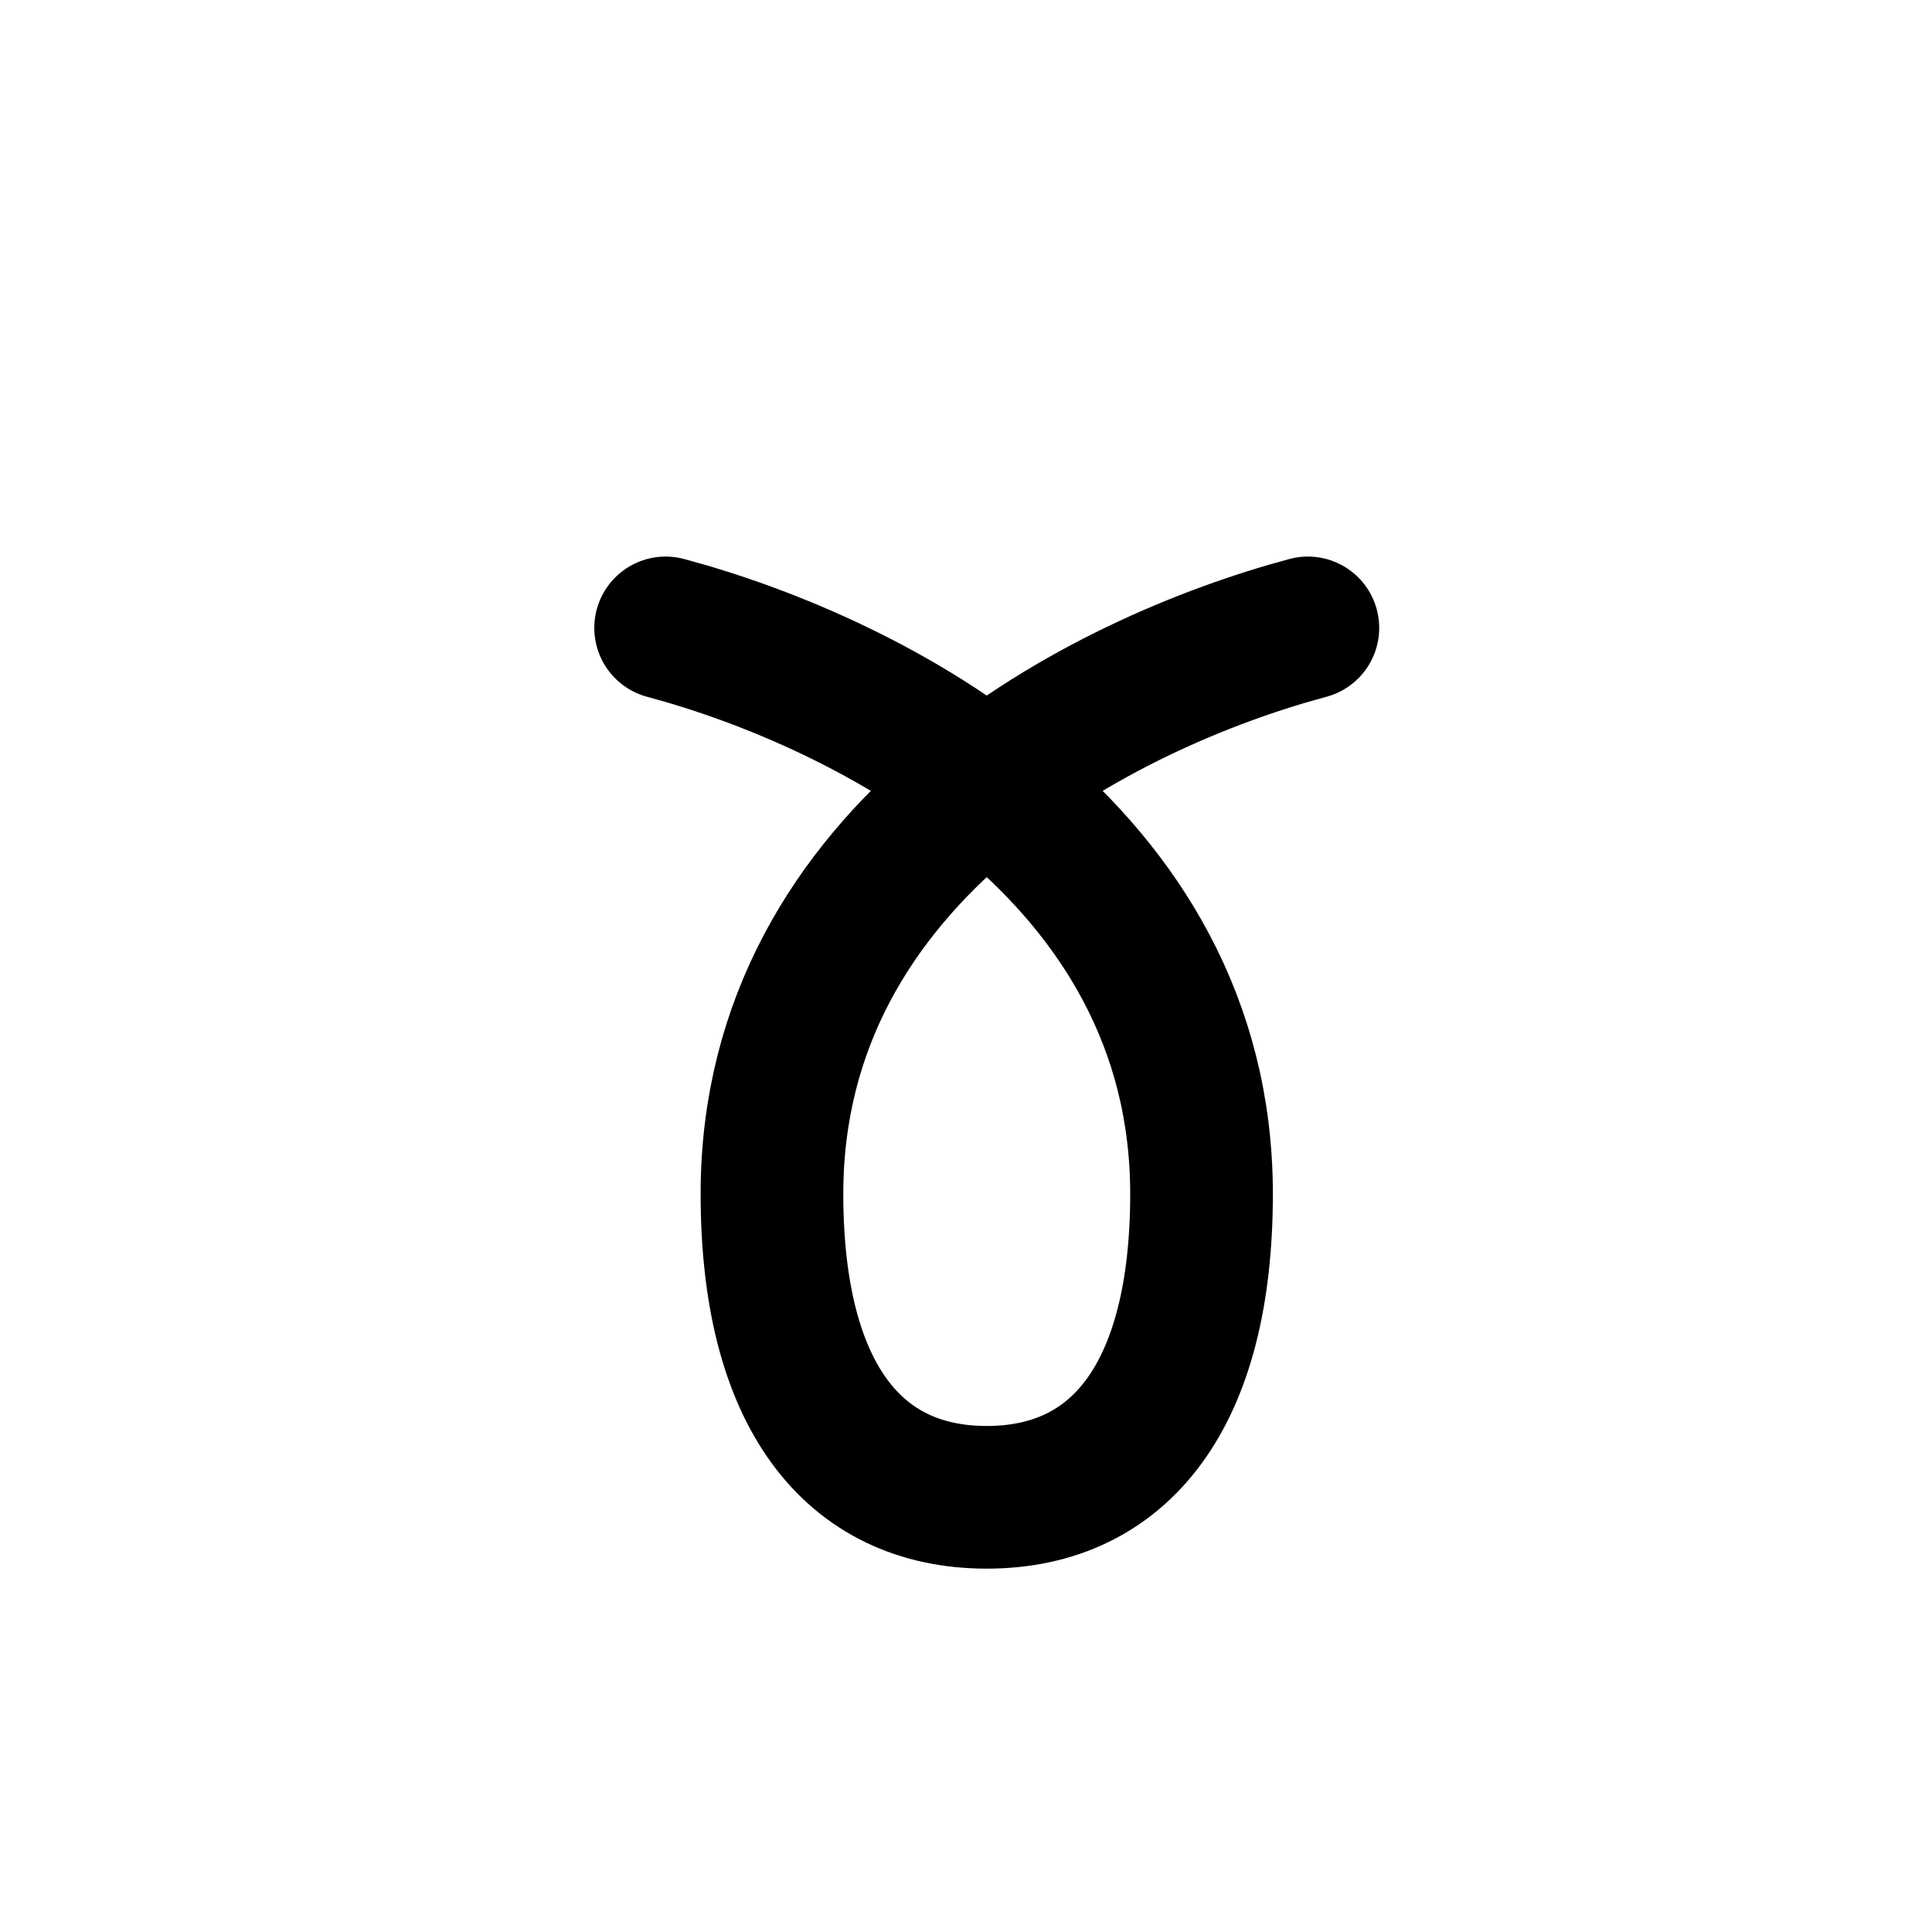
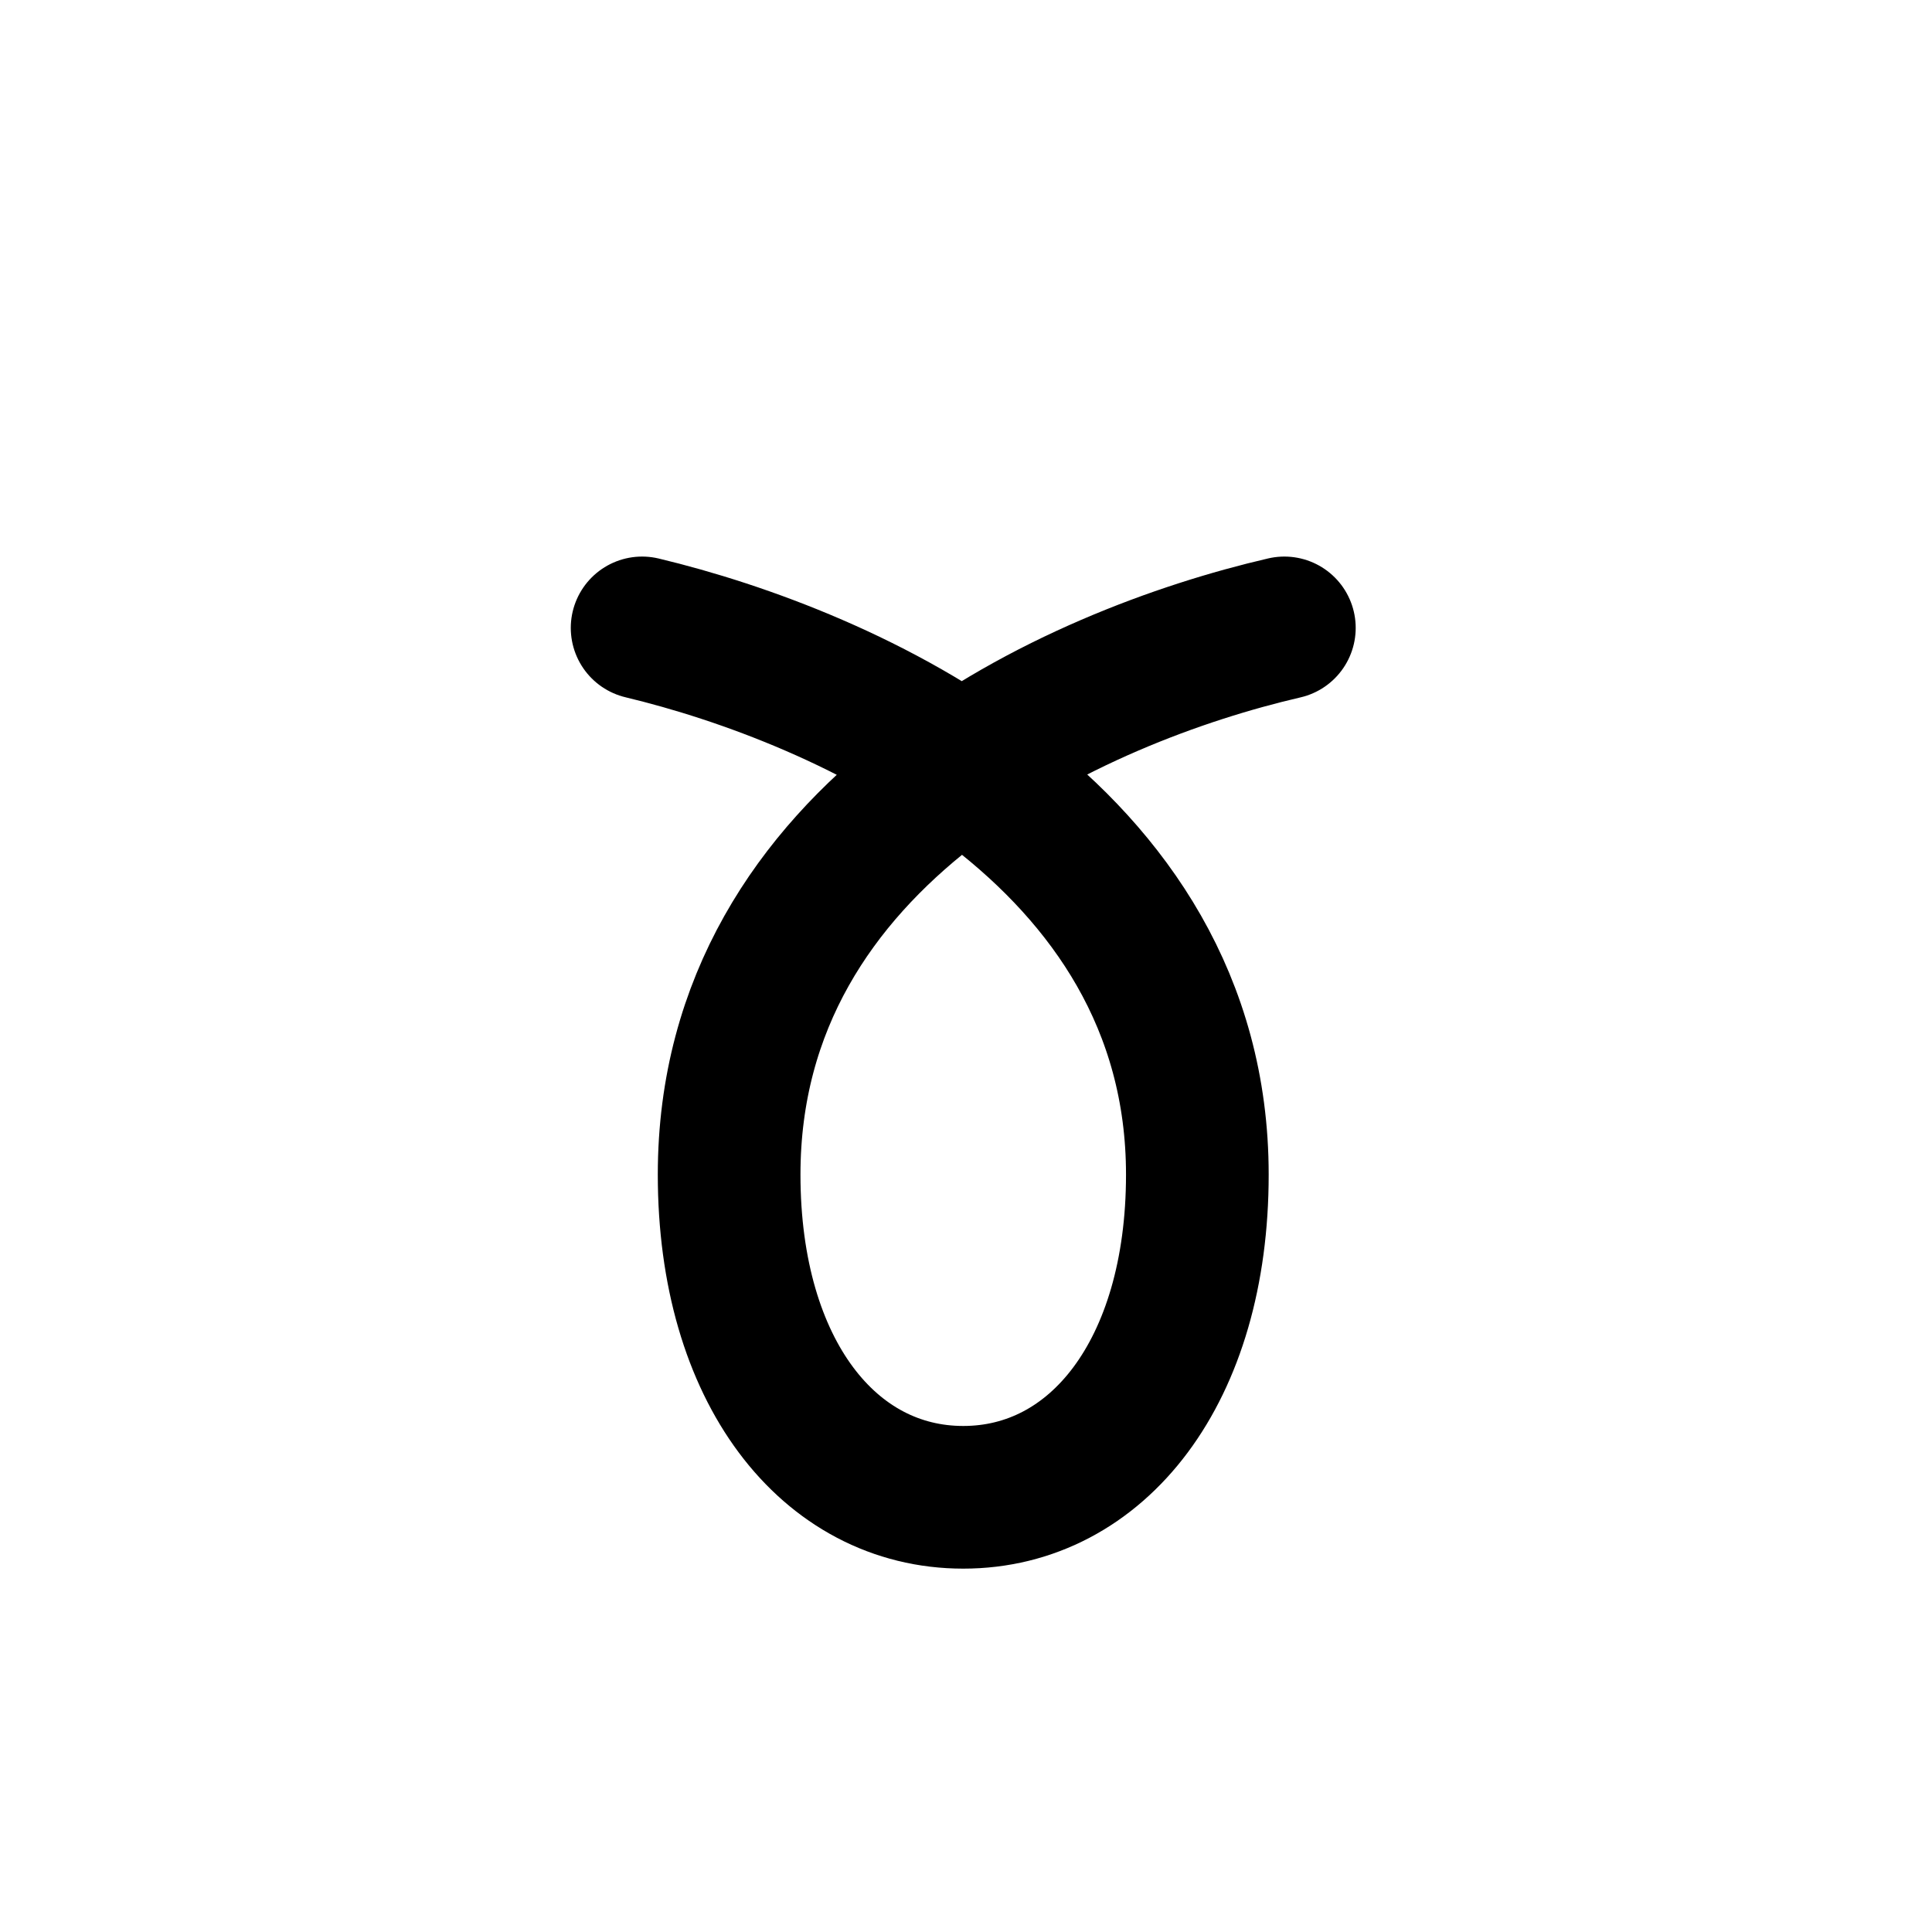
<svg xmlns="http://www.w3.org/2000/svg" version="1.1" viewBox="-10 0 1000 1000" id="svg2" width="1000" height="1000">
  <defs id="defs10" />
  <g id="g4720" transform="matrix(1.0663,0,0,-1.0663,68.33568,1499.684)" style="opacity:0.451" />
  <g transform="matrix(1,0,0,-1,0,1418)" id="g4" />
  <g id="g4720-4" transform="matrix(1.0663,0,0,-1.0663,136.9952,1604.197)" style="opacity:0.451" />
  <g transform="matrix(1,0,0,-1,68.65956,1522.513)" id="g4-5" />
-   <path style="fill:none;fill-rule:evenodd;stroke:#000000;stroke-width:73.846;stroke-linecap:round;stroke-linejoin:round;stroke-miterlimit:4;stroke-dasharray:none;stroke-opacity:1" d="M 666.951,325 C 561.412,353.279 389.565,439.916 389.565,617.958 c 0,103.885 41.815,157.042 111.173,157.042 69.358,0 111.173,-53.157 111.173,-157.042 0,-178.042 -171.847,-264.678 -277.386,-292.957" id="path4732" />
+   <path style="fill:none;fill-rule:evenodd;stroke:#000000;stroke-width:73.846;stroke-linecap:round;stroke-linejoin:round;stroke-miterlimit:4;stroke-dasharray:none;stroke-opacity:1" d="M 654.783,325 C 546.757,350 367.397,429.916 367.397,607.958 c 0,102.042 51.815,167.042 121.173,167.042 C 557.928,775 609.744,710 609.744,607.958 609.744,429.814 426.757,350 322.358,325" id="path4732-9" />
</svg>
